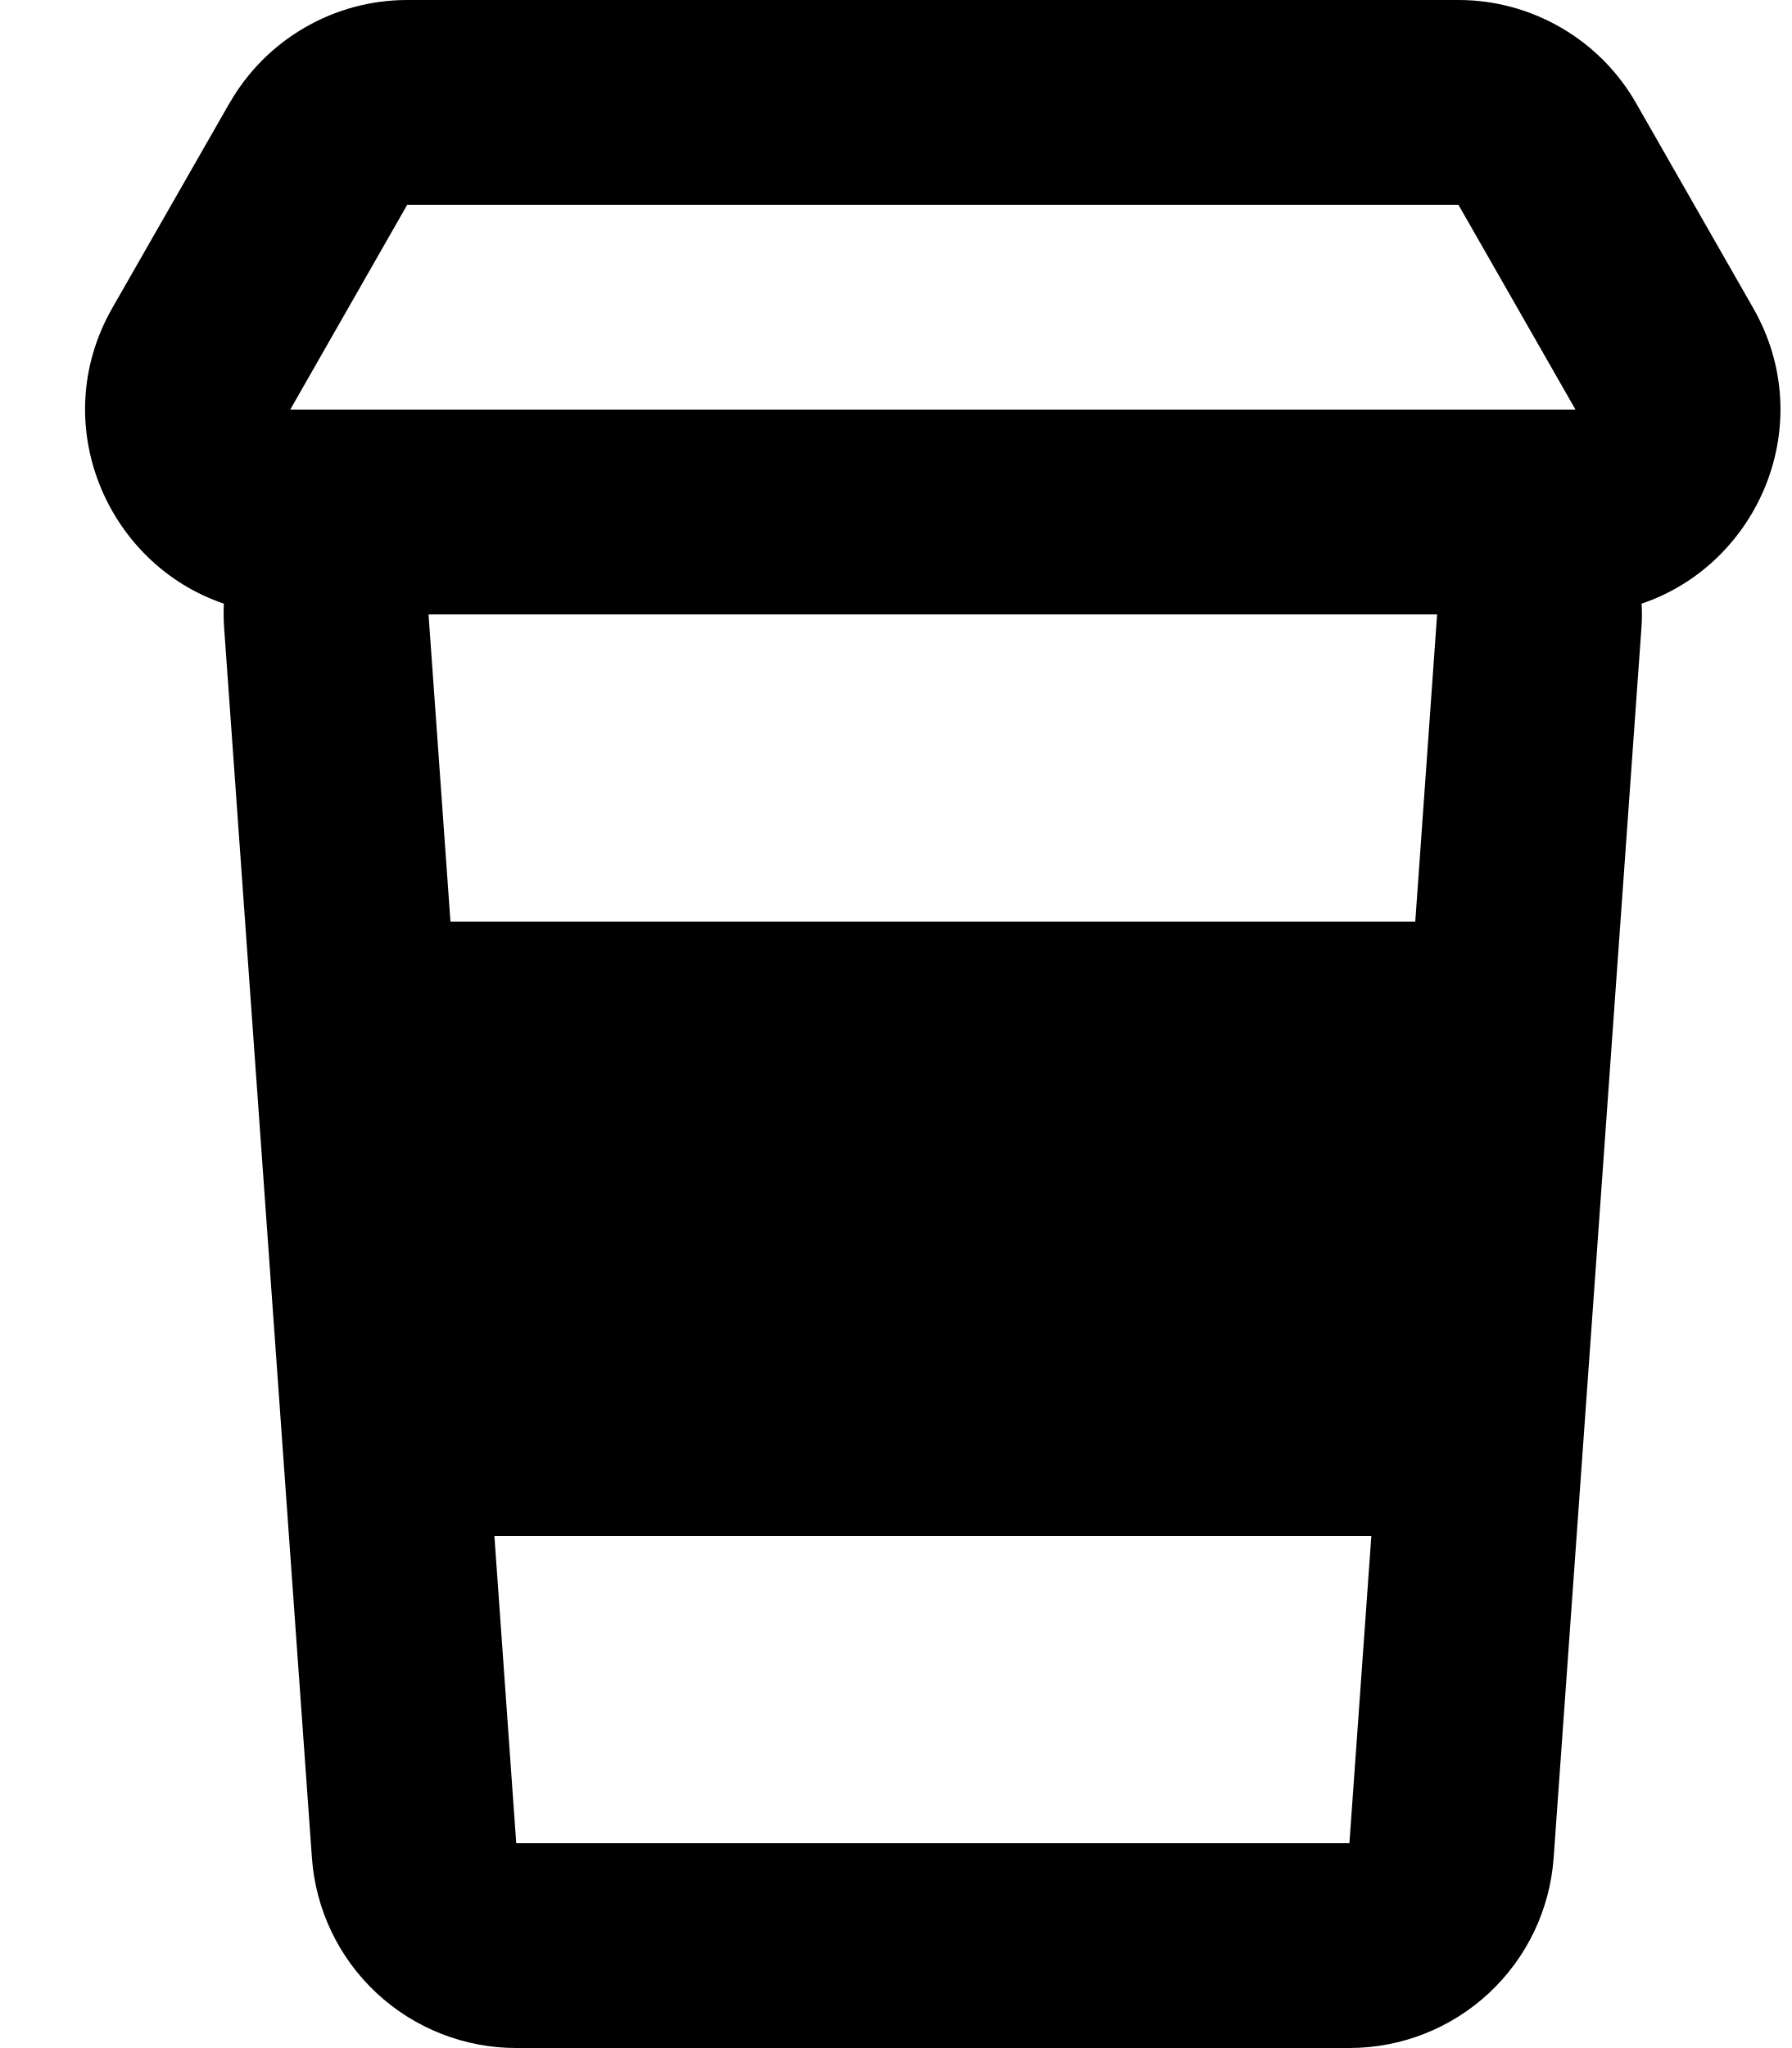
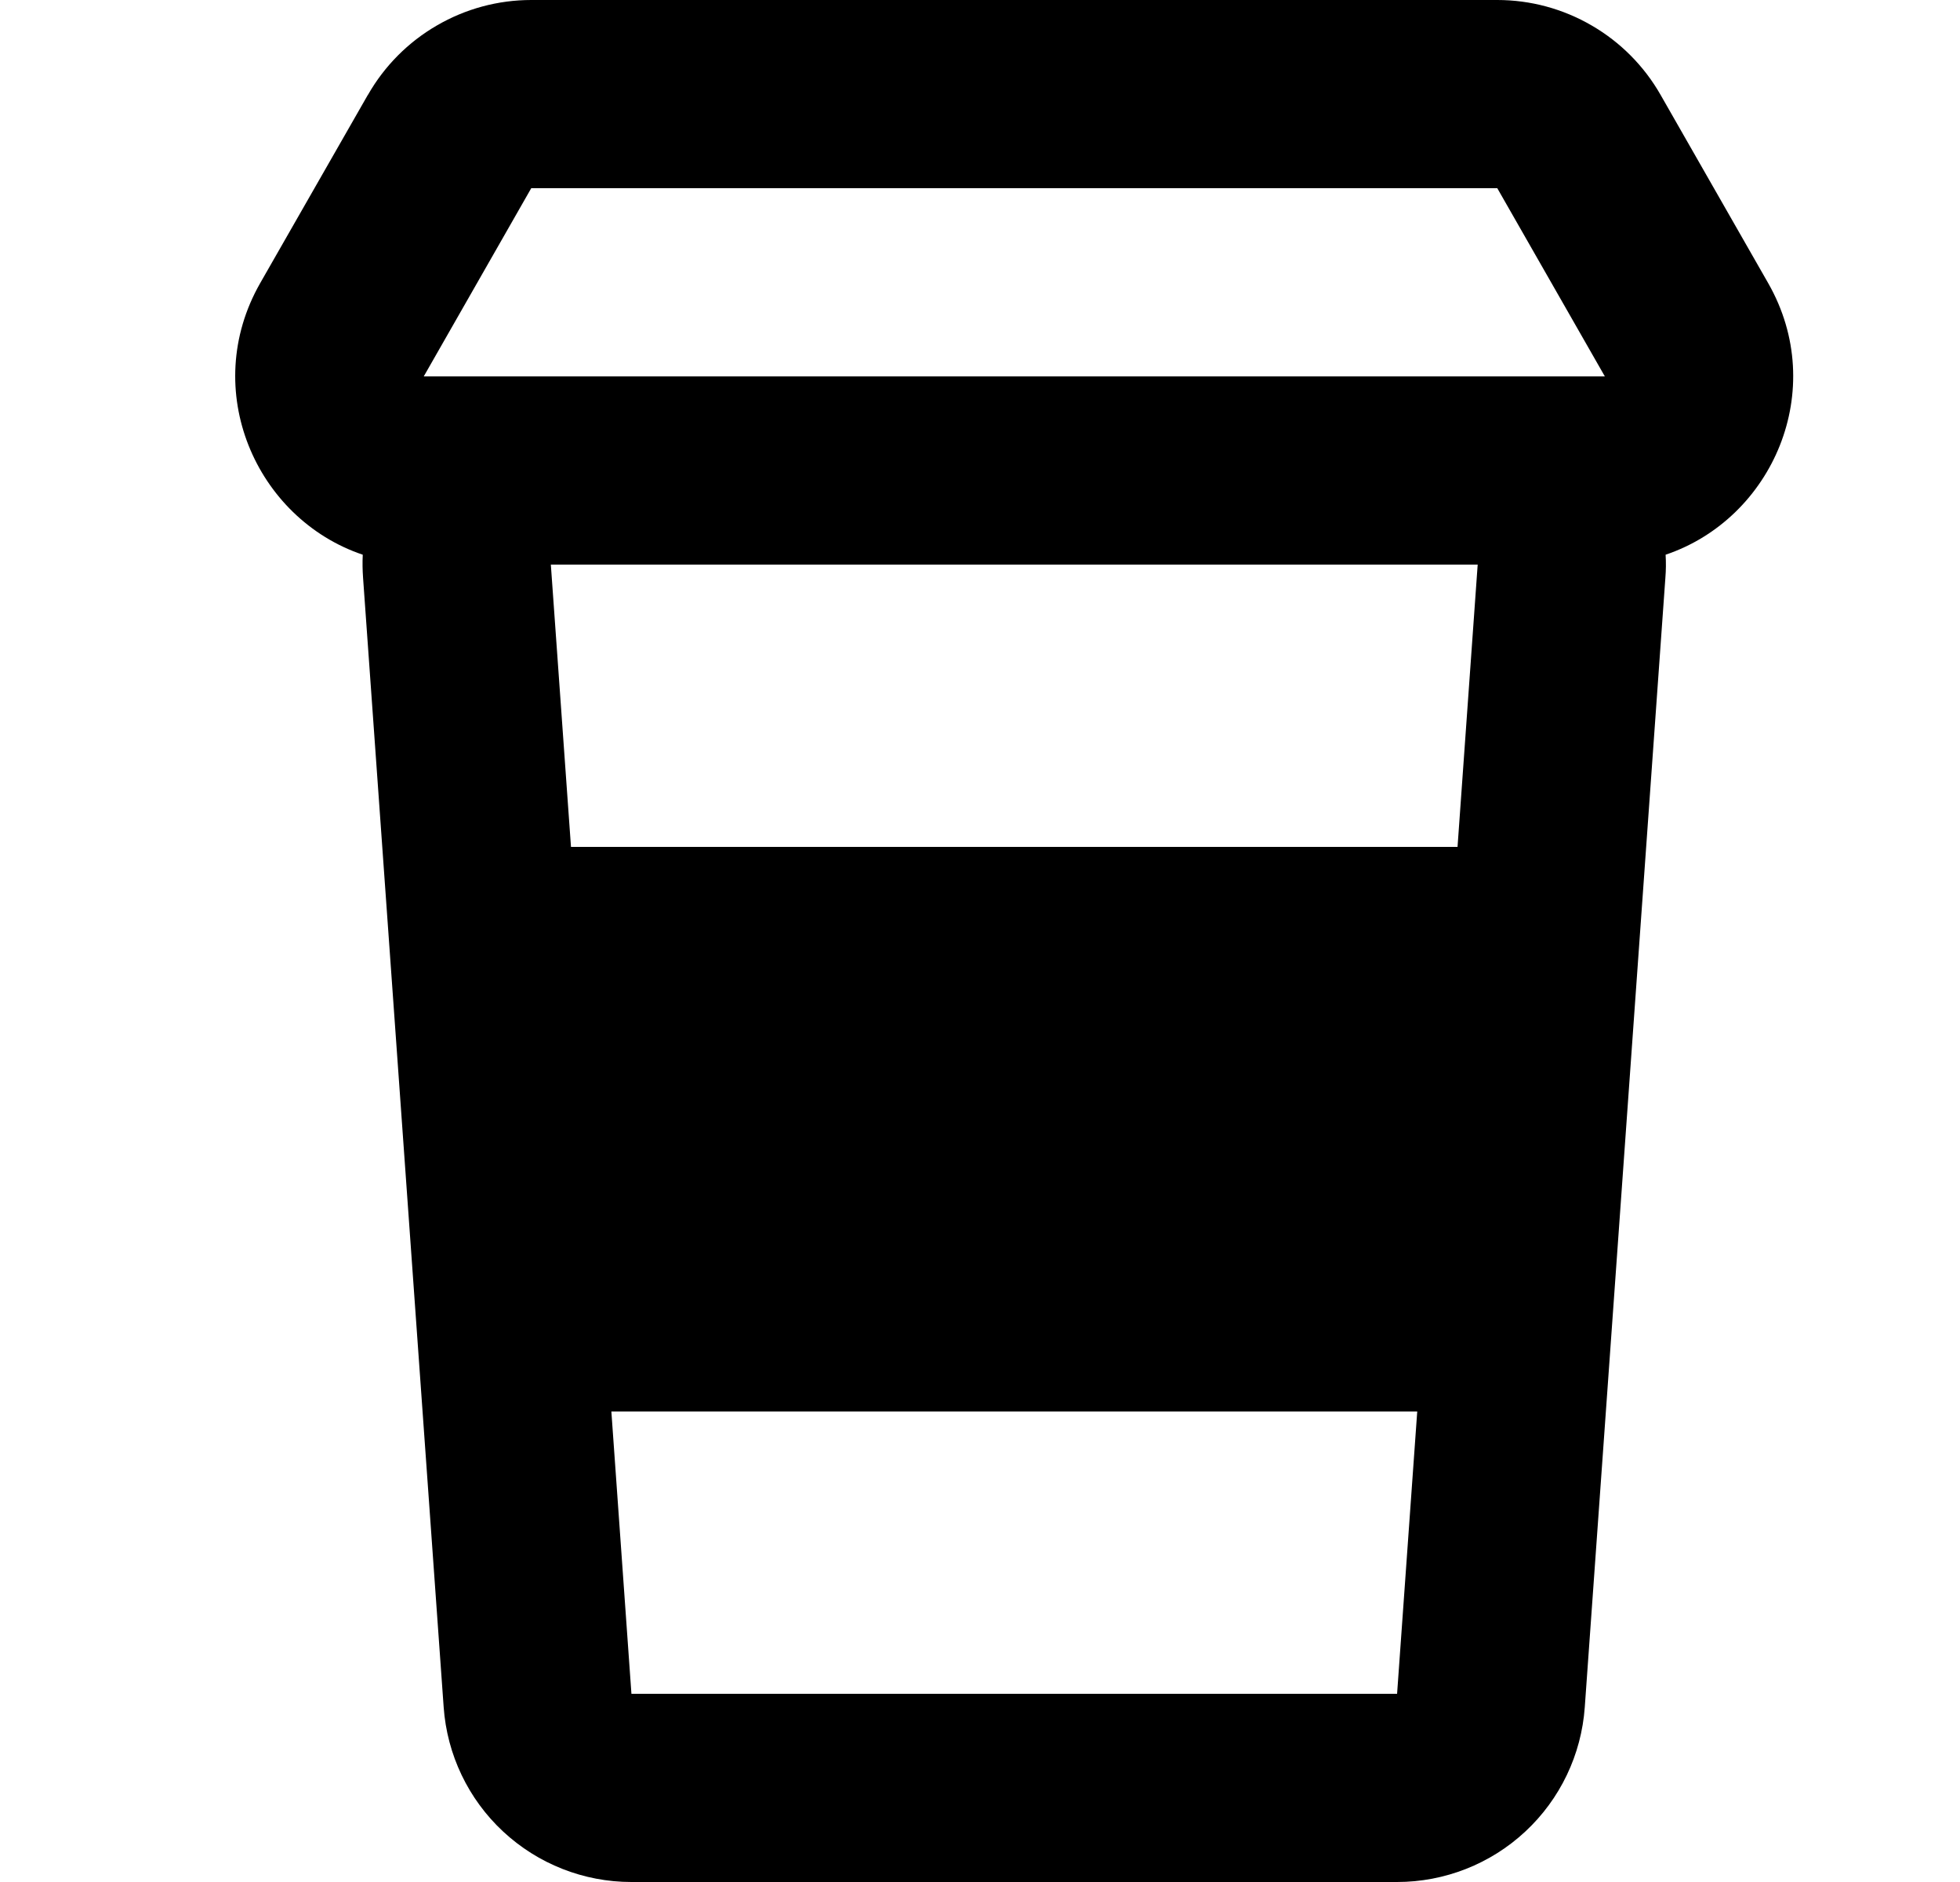
- <svg xmlns="http://www.w3.org/2000/svg" width="21" height="24" viewBox="0 0 21 24" fill="none">
-   <path d="M2.69 1.21C2.9 0.842 3.203 0.537 3.569 0.325C3.935 0.112 4.35 0 4.773 0H17.095C17.518 0 17.933 0.112 18.299 0.325C18.665 0.537 18.968 0.842 19.178 1.21L20.55 3.61C21.327 4.97 20.609 6.613 19.242 7.074C19.248 7.172 19.247 7.271 19.239 7.37L18.211 21.77C18.168 22.376 17.897 22.943 17.453 23.356C17.009 23.77 16.424 24 15.817 24H6.05C5.443 24 4.859 23.77 4.414 23.356C3.97 22.943 3.699 22.376 3.656 21.77L2.628 7.37C2.621 7.272 2.619 7.173 2.624 7.074C1.259 6.613 0.54 4.97 1.316 3.61L2.689 1.21H2.69ZM5.023 7.2L5.28 10.8H16.589L16.845 7.2H5.023ZM5.795 18L6.051 21.6H15.817L16.074 18H5.795ZM18.467 4.8L17.095 2.4H4.773L3.402 4.8H18.467Z" fill="black" />
+ <svg xmlns="http://www.w3.org/2000/svg" width="25" height="24" viewBox="0 0 25 24" fill="none">
+   <path d="M4.693 1.21C4.903 0.842 5.206 0.537 5.572 0.325C5.938 0.112 6.353 0 6.776 0H19.098C19.521 0 19.936 0.112 20.302 0.325C20.668 0.537 20.971 0.842 21.181 1.21L22.553 3.61C23.33 4.97 22.611 6.613 21.245 7.074C21.251 7.172 21.25 7.271 21.242 7.37L20.214 21.77C20.171 22.376 19.9 22.943 19.456 23.356C19.012 23.77 18.427 24 17.82 24H8.053C7.446 24 6.862 23.77 6.417 23.356C5.973 22.943 5.702 22.376 5.659 21.77L4.631 7.37C4.624 7.272 4.622 7.173 4.627 7.074C3.262 6.613 2.543 4.97 3.319 3.61L4.692 1.21H4.693ZM7.026 7.2L7.283 10.8H18.591L18.848 7.2H7.026ZM7.798 18L8.054 21.6H17.82L18.077 18H7.798ZM20.47 4.8L19.098 2.4H6.776L5.405 4.8H20.47Z" fill="black" />
</svg>
